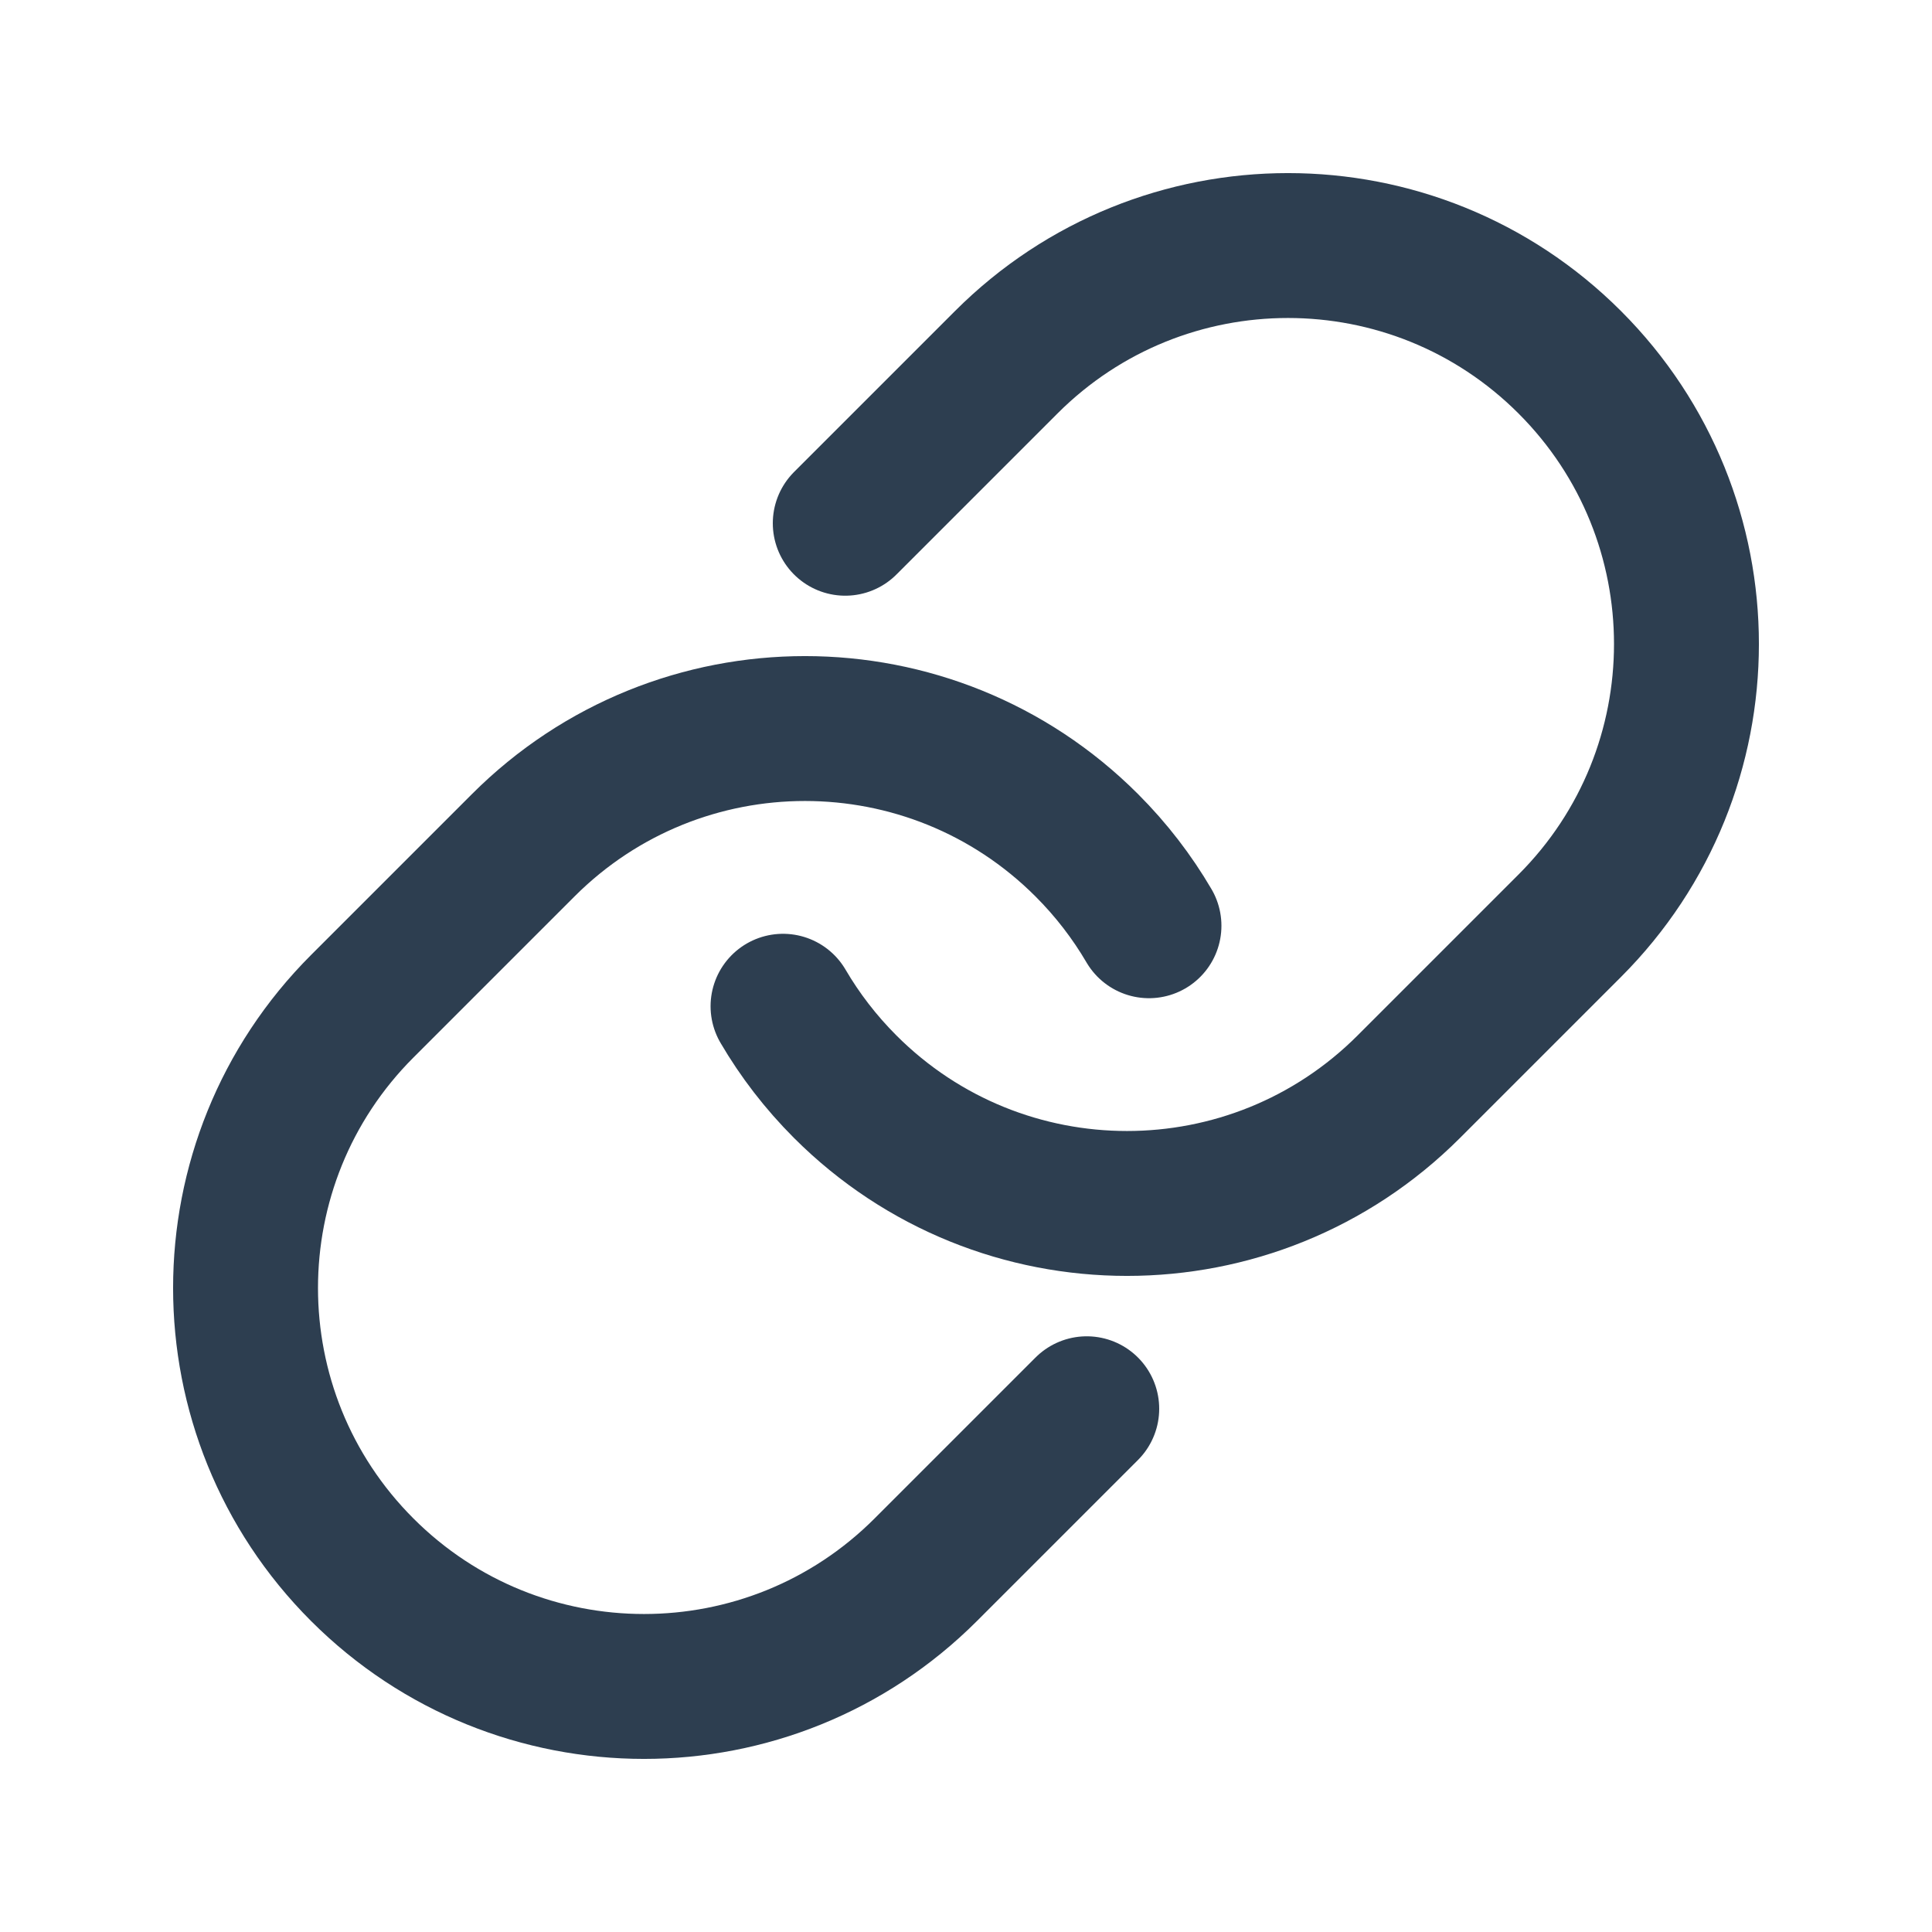
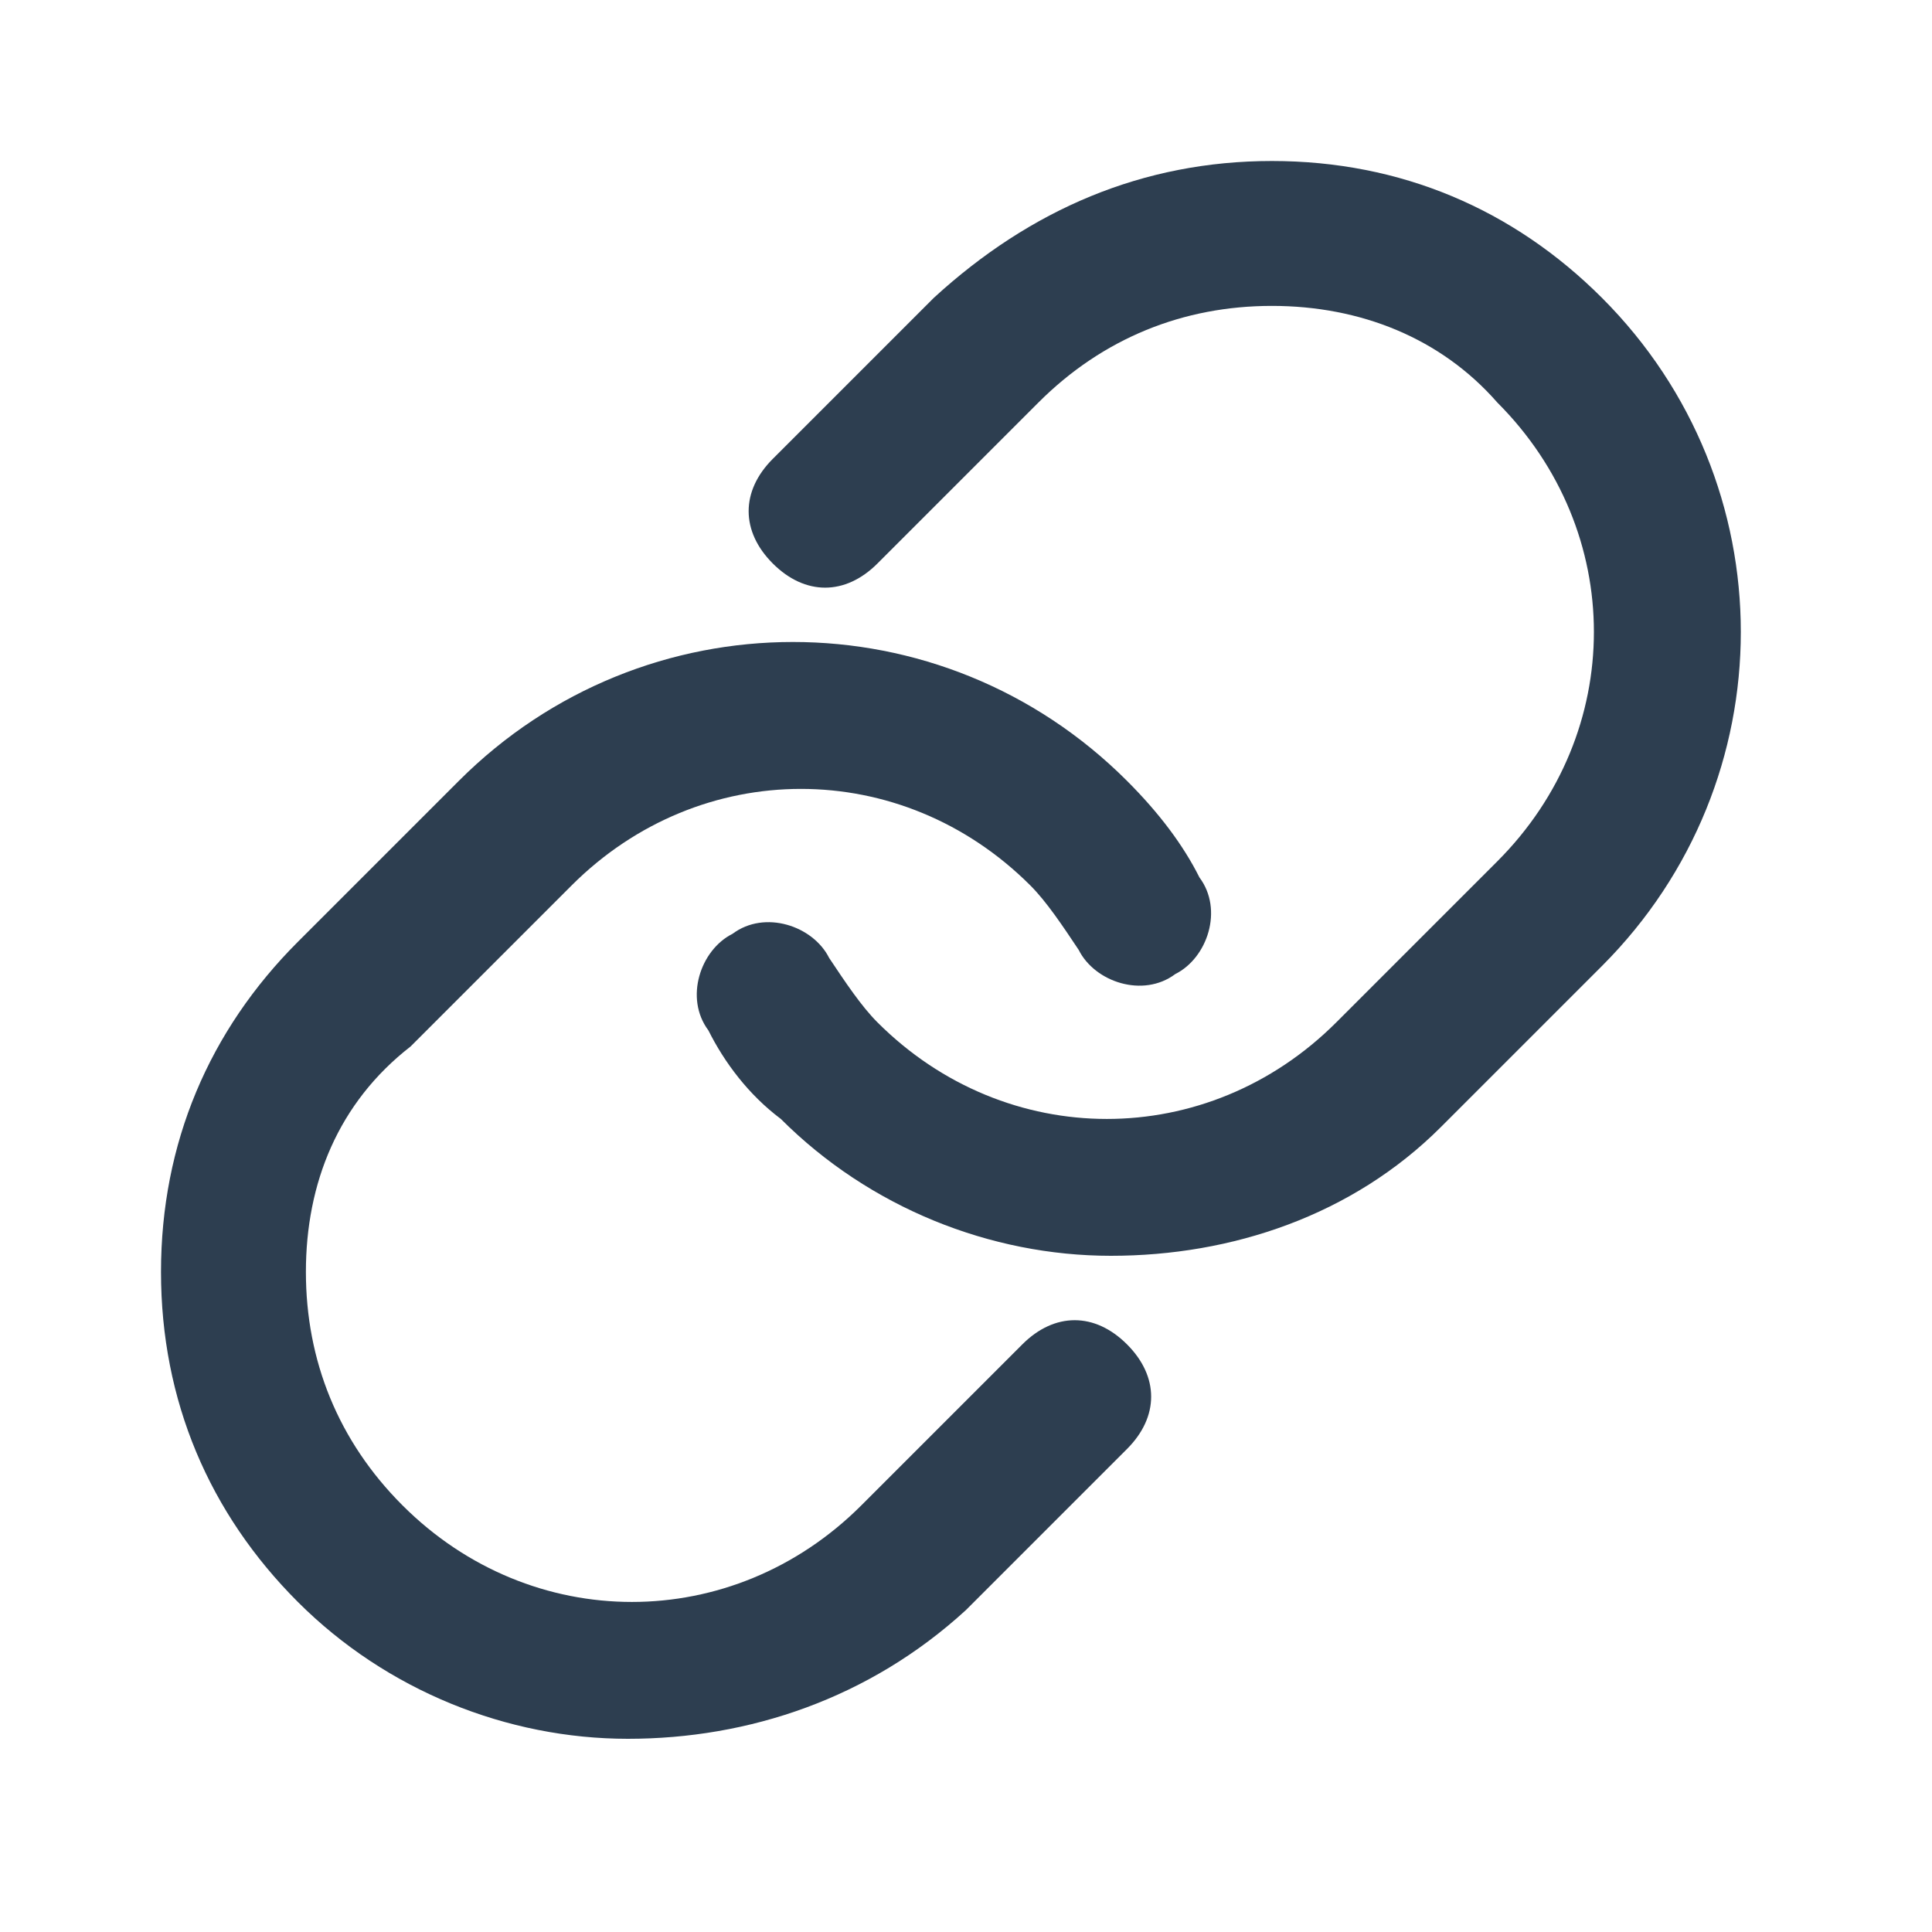
<svg xmlns="http://www.w3.org/2000/svg" width="24" height="24" viewBox="0 0 24 24" fill="none">
-   <path d="M13.5 17.5L11.5 19.5C9.567 21.433 6.433 21.433 4.5 19.5C2.567 17.567 2.567 14.433 4.5 12.5L6.5 10.5C8.433 8.567 11.567 8.567 13.5 10.5C13.806 10.806 14.064 11.143 14.273 11.5M10.5 6.5L12.5 4.5C14.433 2.567 17.567 2.567 19.5 4.5C21.433 6.433 21.433 9.567 19.5 11.5L17.5 13.5C15.567 15.433 12.433 15.433 10.5 13.5C10.194 13.194 9.936 12.857 9.727 12.5" stroke="#2D3E50" stroke-width="1.8" stroke-linecap="round" stroke-linejoin="round" />
+   <path d="M7.8 21.6C6.3 21.6 4.8 21 3.7 19.9C2.6 18.8 2 17.4 2 15.8C2 14.2 2.6 12.8 3.7 11.7L5.7 9.7C8 7.4 11.7 7.4 14 9.7C14.4 10.1 14.7 10.5 14.9 10.9C15.2 11.3 15 11.9 14.6 12.1C14.2 12.4 13.6 12.2 13.4 11.8C13.2 11.5 13 11.2 12.8 11C11.2 9.4 8.7 9.4 7.1 11L5.1 13C4.2 13.7 3.8 14.7 3.8 15.8C3.8 16.9 4.2 17.9 5 18.7C6.6 20.3 9.1 20.3 10.7 18.7L12.7 16.7C13.1 16.3 13.6 16.3 14 16.7C14.4 17.1 14.4 17.6 14 18L12 20C10.8 21.1 9.3 21.6 7.8 21.6ZM13.8 15.6C12.3 15.6 10.8 15 9.7 13.9C9.3 13.6 9 13.2 8.8 12.8C8.5 12.4 8.7 11.8 9.1 11.6C9.5 11.3 10.1 11.5 10.3 11.9C10.5 12.2 10.7 12.5 10.9 12.7C12.5 14.3 15 14.3 16.6 12.7L18.6 10.7C20.2 9.1 20.2 6.6 18.6 5C17.9 4.2 16.9 3.8 15.8 3.8C14.7 3.8 13.7 4.2 12.9 5L10.9 7C10.5 7.4 10 7.4 9.6 7C9.2 6.6 9.2 6.1 9.6 5.7L11.6 3.7C12.8 2.6 14.2 2 15.8 2C17.4 2 18.8 2.6 19.9 3.7C22.2 6 22.2 9.7 19.9 12L17.9 14C16.8 15.1 15.3 15.6 13.8 15.6Z" fill="#2D3E50" />
</svg>
